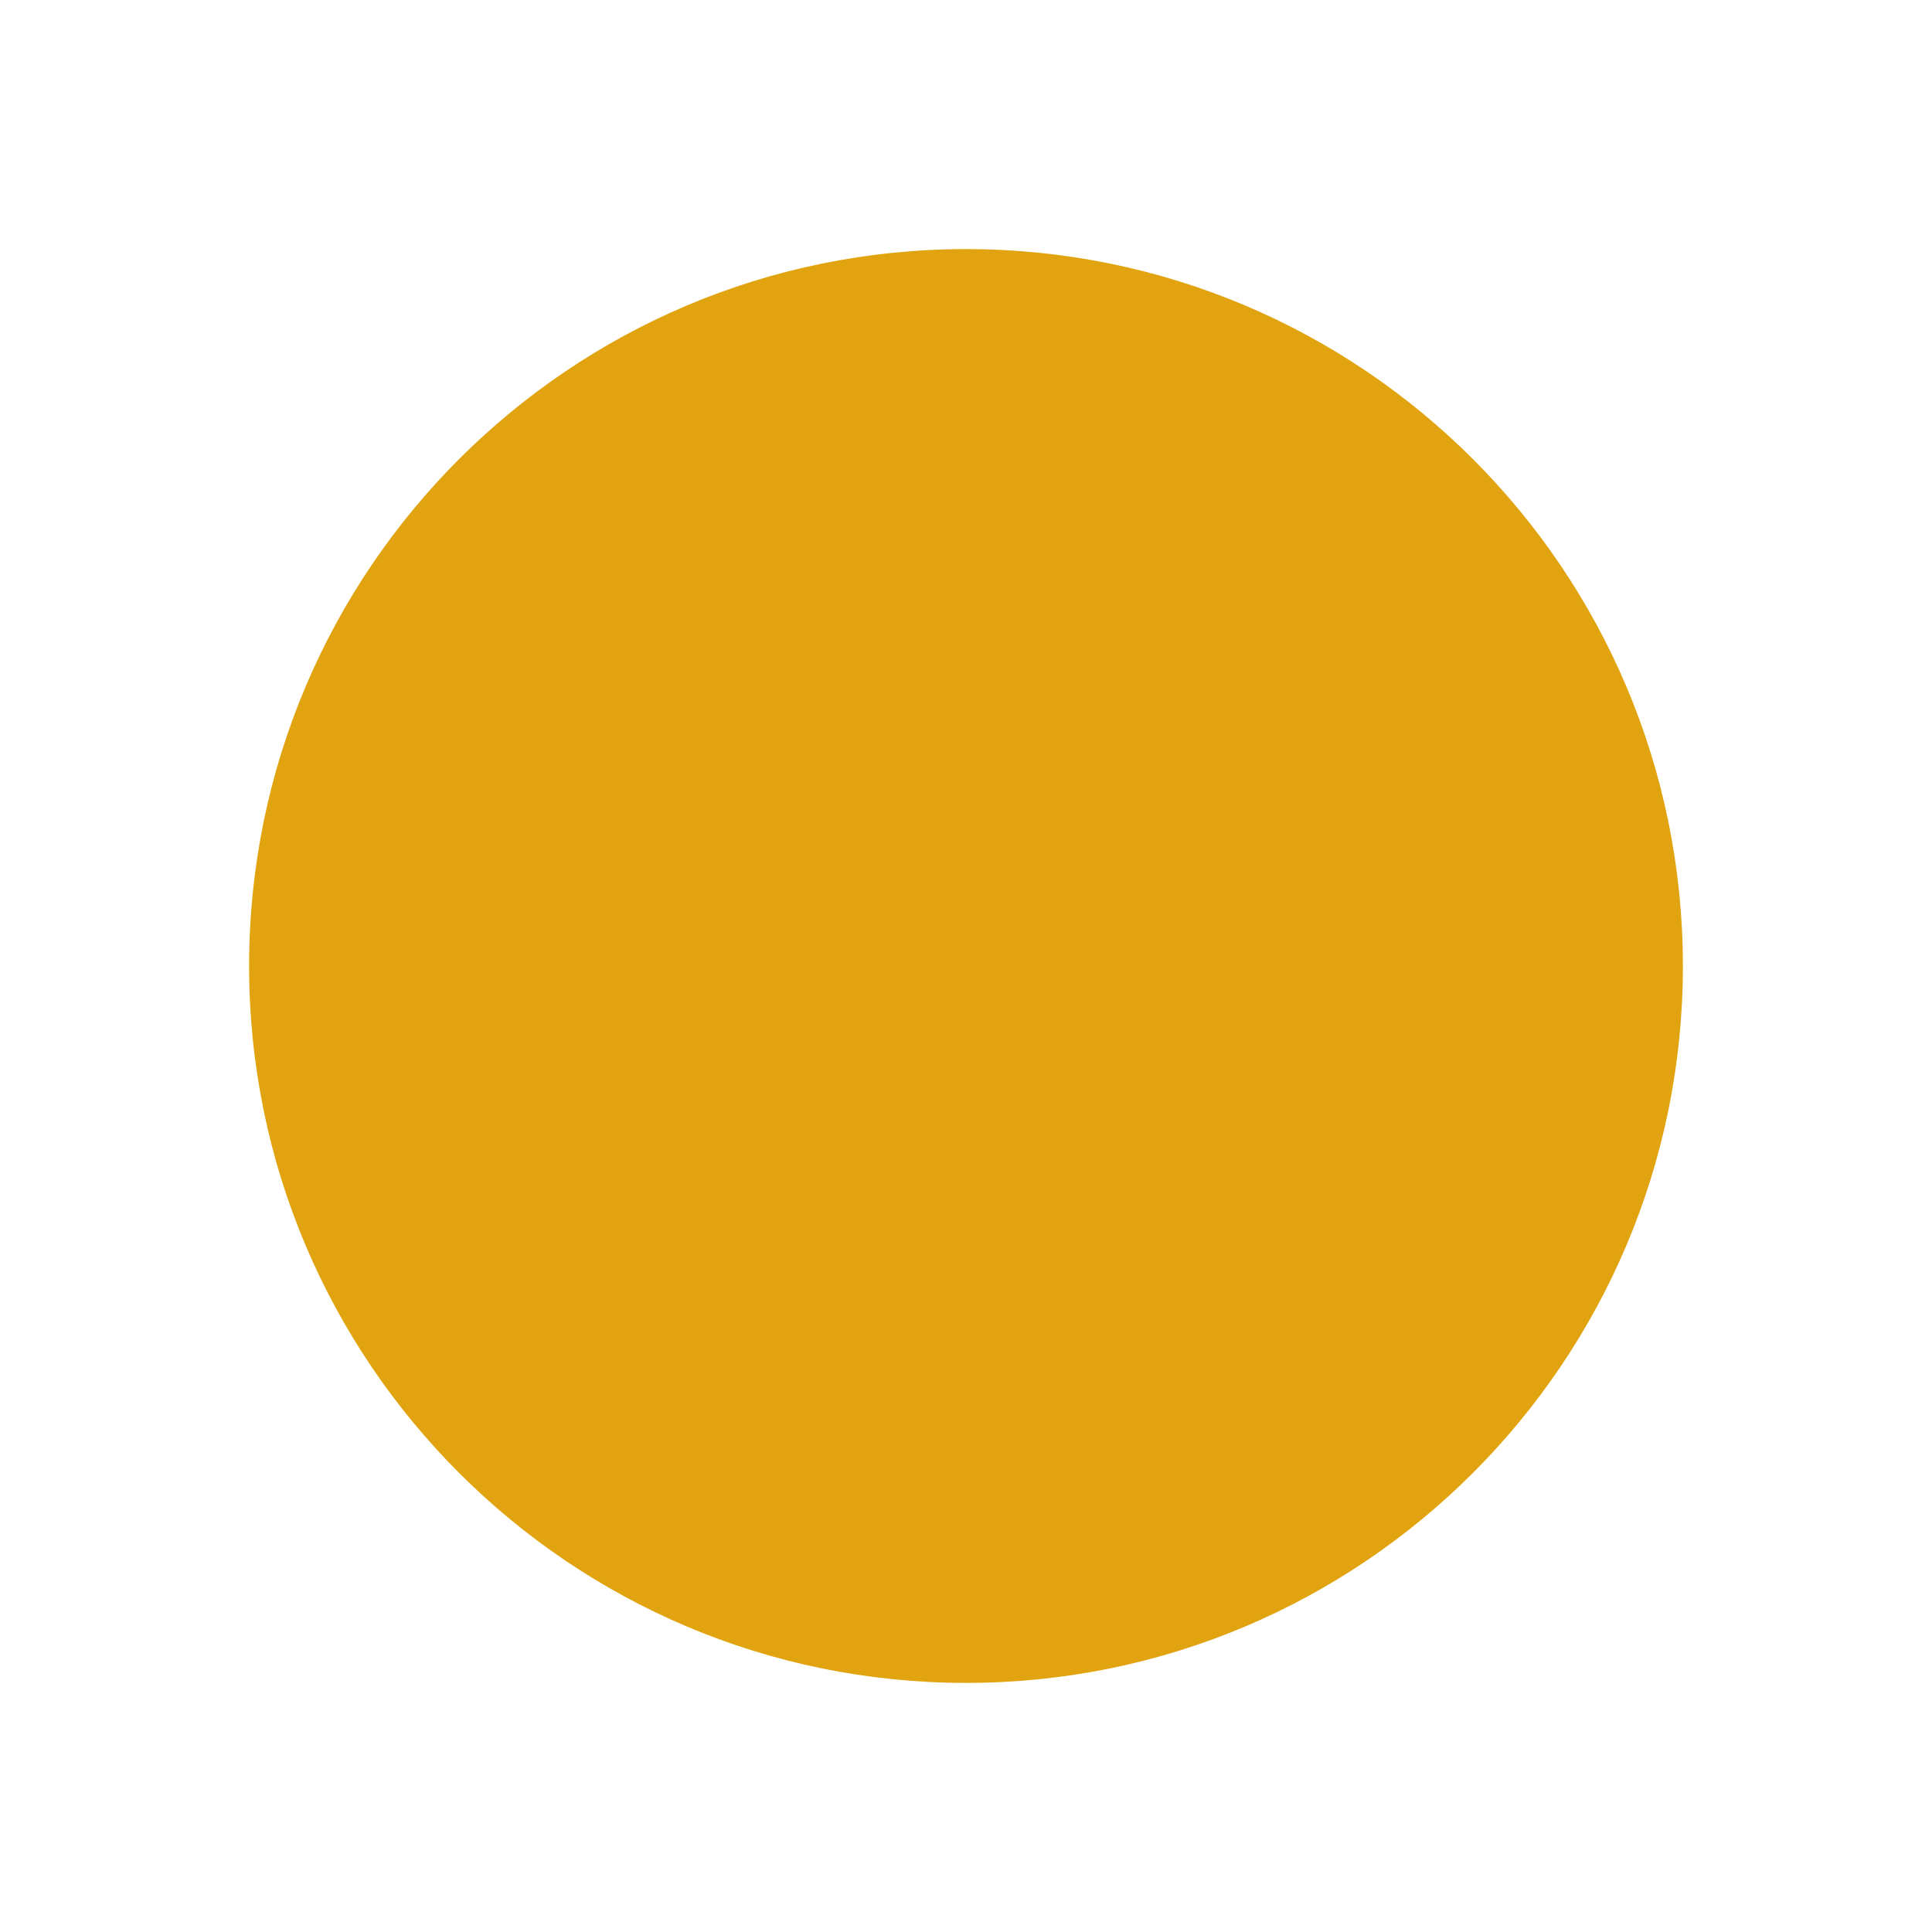
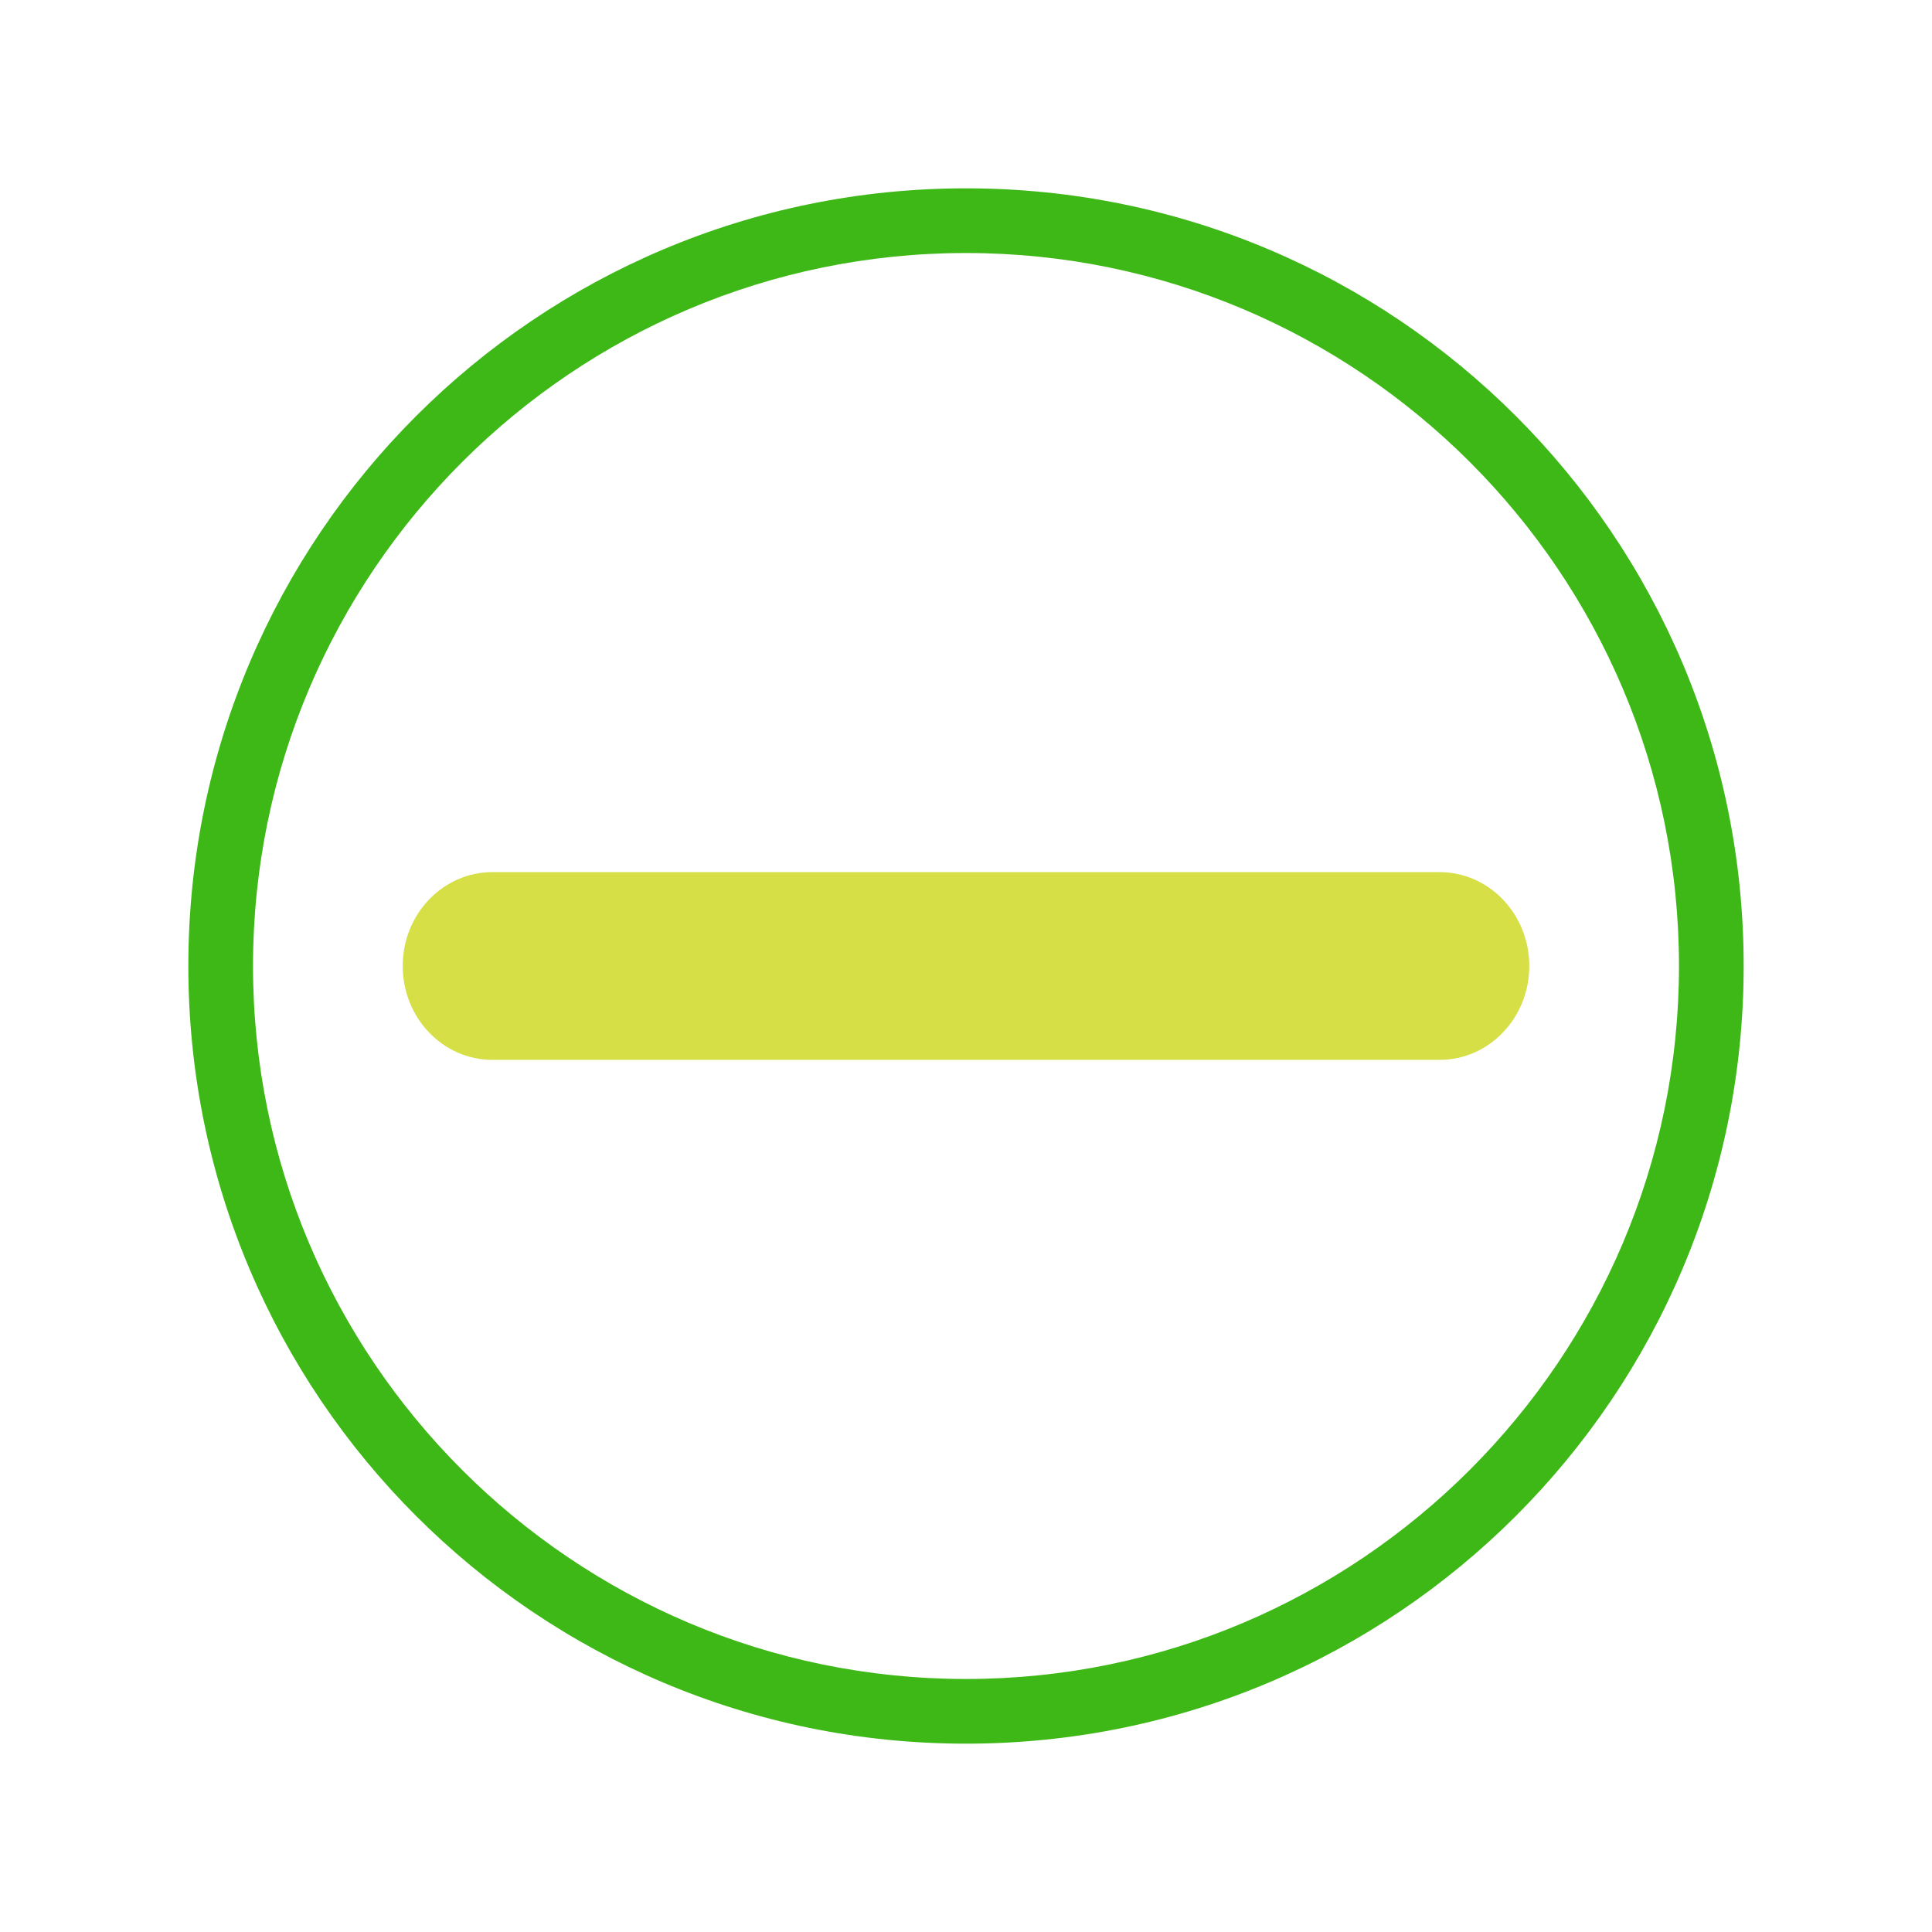
<svg xmlns="http://www.w3.org/2000/svg" version="1.1" width="1080" height="1080" viewBox="0 0 1080 1080" xml:space="preserve">
  <defs>
</defs>
-   <g transform="matrix(1 0 0 1 540 540)" id="d3924a39-18b9-4a7a-b1de-85df8c4808be">
+   <rect x="0" y="0" width="100%" height="100%" fill="transparent" />
+   <g transform="matrix(1 0 0 1 540 540)" id="b1da8c28-6a13-40ee-90c7-78f4c2dc76d5">
    <rect style="stroke: none; stroke-width: 1; stroke-dasharray: none; stroke-linecap: butt; stroke-dashoffset: 0; stroke-linejoin: miter; stroke-miterlimit: 4; fill: rgb(255,255,255); fill-rule: nonzero; opacity: 1; visibility: hidden;" vector-effect="non-scaling-stroke" x="-540" y="-540" rx="0" ry="0" width="1080" height="1080" />
  </g>
-   <g transform="matrix(1 0 0 1 540 540)" id="ed3bdbb1-f486-417f-a82d-e060127477ac">
+   <g transform="matrix(1 0 0 1 540 540)" id="62b20edd-6a43-4e00-a416-0423b7a947f2">
</g>
-   <g transform="matrix(11.45 0 0 11.45 540 540)" id="7dabbe26-de96-4f02-8641-74de214a916d">
-     <circle style="stroke: rgb(0,0,0); stroke-width: 0; stroke-dasharray: none; stroke-linecap: butt; stroke-dashoffset: 0; stroke-linejoin: miter; stroke-miterlimit: 4; fill: rgb(225,164,16); fill-rule: nonzero; opacity: 1;" vector-effect="non-scaling-stroke" cx="0" cy="0" r="35" />
+   <g transform="matrix(1 0 0 1 50 50)">
+     <rect style="stroke: none; stroke-width: 1; stroke-dasharray: none; stroke-linecap: butt; stroke-dashoffset: 0; stroke-linejoin: miter; stroke-miterlimit: 4; fill: rgb(255,255,255); fill-opacity: 0; fill-rule: nonzero; opacity: 1;" vector-effect="non-scaling-stroke" x="-50" y="-50" rx="0" ry="0" width="100" height="100" />
+   </g>
+   <g transform="matrix(1 0 0 1 540 540)">
+     <rect style="stroke: none; stroke-width: 1; stroke-dasharray: none; stroke-linecap: butt; stroke-dashoffset: 0; stroke-linejoin: miter; stroke-miterlimit: 4; fill: rgb(255,255,255); fill-rule: nonzero; opacity: 1; visibility: hidden;" vector-effect="non-scaling-stroke" x="-540" y="-540" rx="0" ry="0" width="1080" height="1080" />
+   </g>
+   <g transform="matrix(2.09 0 0 2.09 540 540)" id="4dd3ce5e-d706-46aa-b9d2-3feaecc3cb48">
+     <path style="stroke: rgb(0,0,0); stroke-width: 0; stroke-dasharray: none; stroke-linecap: butt; stroke-dashoffset: 0; stroke-linejoin: miter; stroke-miterlimit: 4; fill: rgb(62,184,22); fill-rule: nonzero; opacity: 1;" vector-effect="non-scaling-stroke" transform=" translate(-256, -256)" d="M 256 48 C 141.1 48 48 141.1 48 256 C 48 370.9 141.1 464 256 464 C 370.9 464 464 370.9 464 256 C 464 141.1 370.9 48 256 48 z M 256 446.7 C 150.9 446.7 65.3 361.2 65.3 256 C 65.3 150.9 150.8 65.3 256 65.3 C 361.1 65.3 446.7 150.8 446.7 256 C 446.7 361.1 361.1 446.7 256 446.7 z" stroke-linecap="round" />
+   </g>
+   <g transform="matrix(NaN NaN NaN NaN 0 0)">
+     <g style="">
+ </g>
+   </g>
+   <g transform="matrix(NaN NaN NaN NaN 0 0)">
+     <g style="">
+ </g>
+   </g>
+   <g transform="matrix(1.64 0 0 1.64 540 540)" id="945f8354-5a25-4bd1-81d4-6a13f850f1da">
+     <path style="stroke: rgb(0,0,0); stroke-width: 0; stroke-dasharray: none; stroke-linecap: butt; stroke-dashoffset: 0; stroke-linejoin: miter; stroke-miterlimit: 4; fill: rgb(214,223,70); fill-rule: nonzero; opacity: 1;" vector-effect="non-scaling-stroke" transform=" translate(-256, -256)" d="M 417.4 224 L 94.6 224 C 77.7 224 64 238.3 64 256 C 64 273.7 77.7 288 94.6 288 L 417.4 288 C 434.3 288 448 273.7 448 256 C 448 238.3 434.3 224 417.4 224 z" stroke-linecap="round" />
  </g>
</svg>
